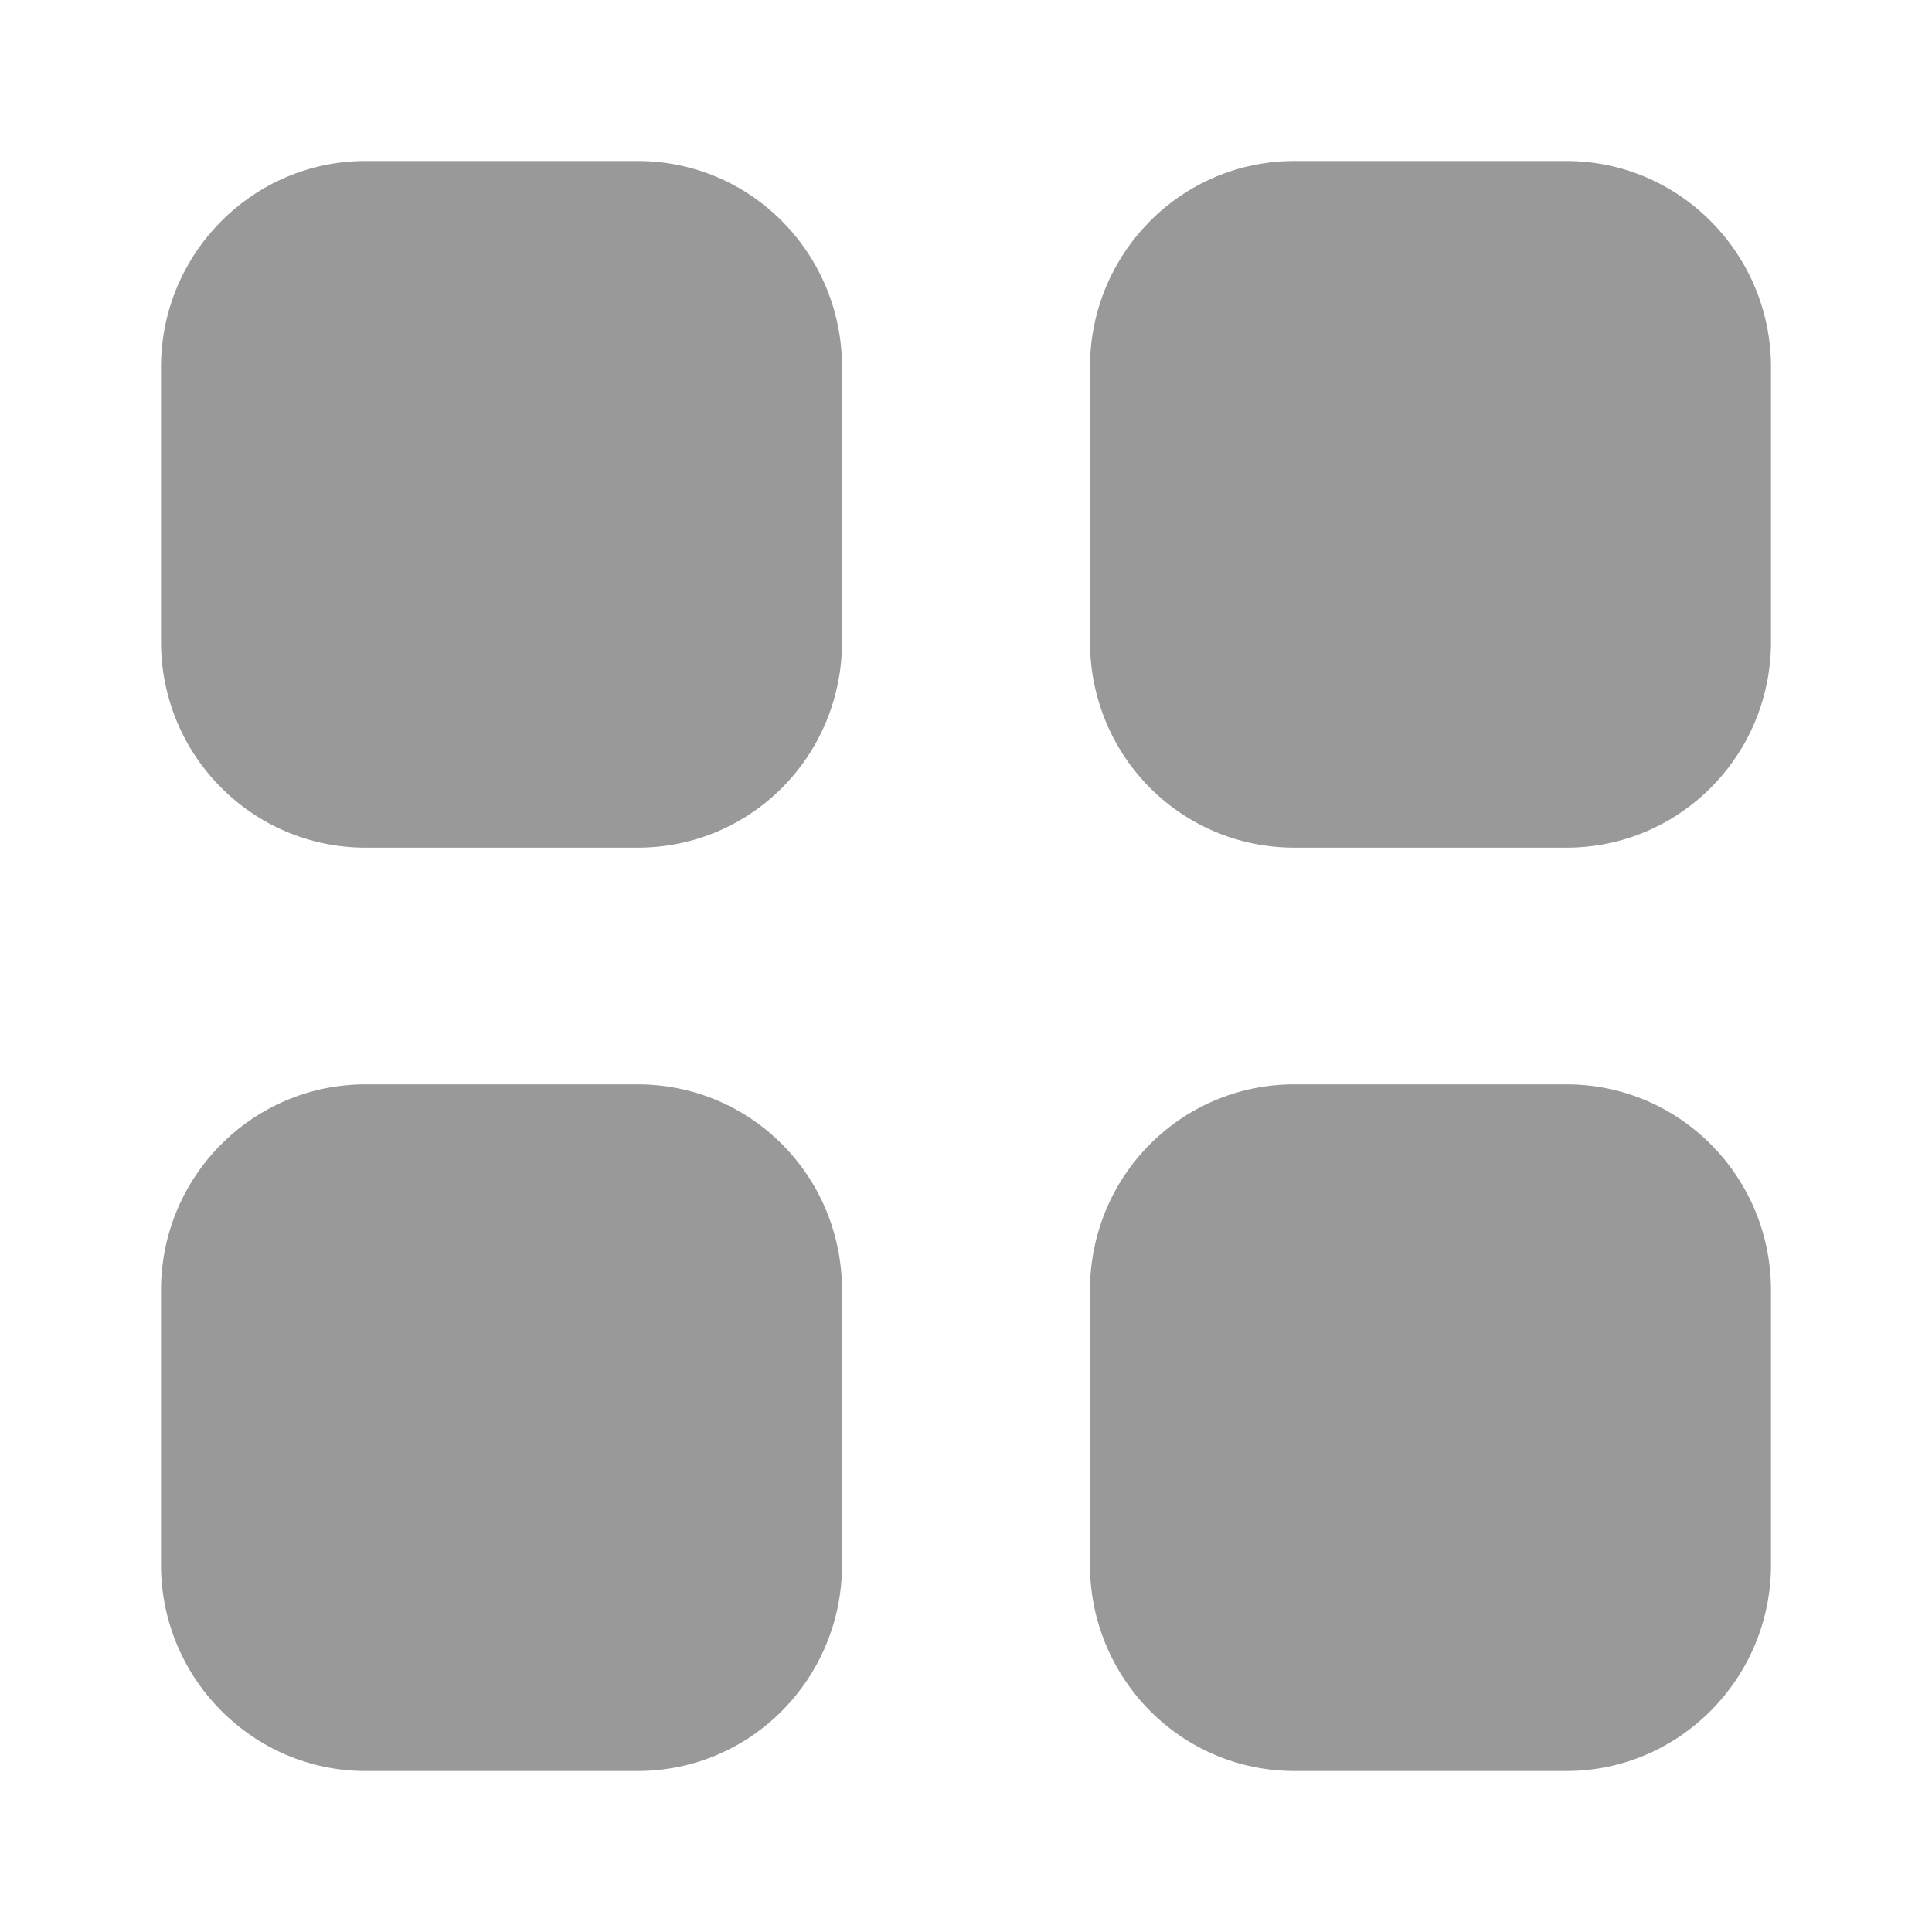
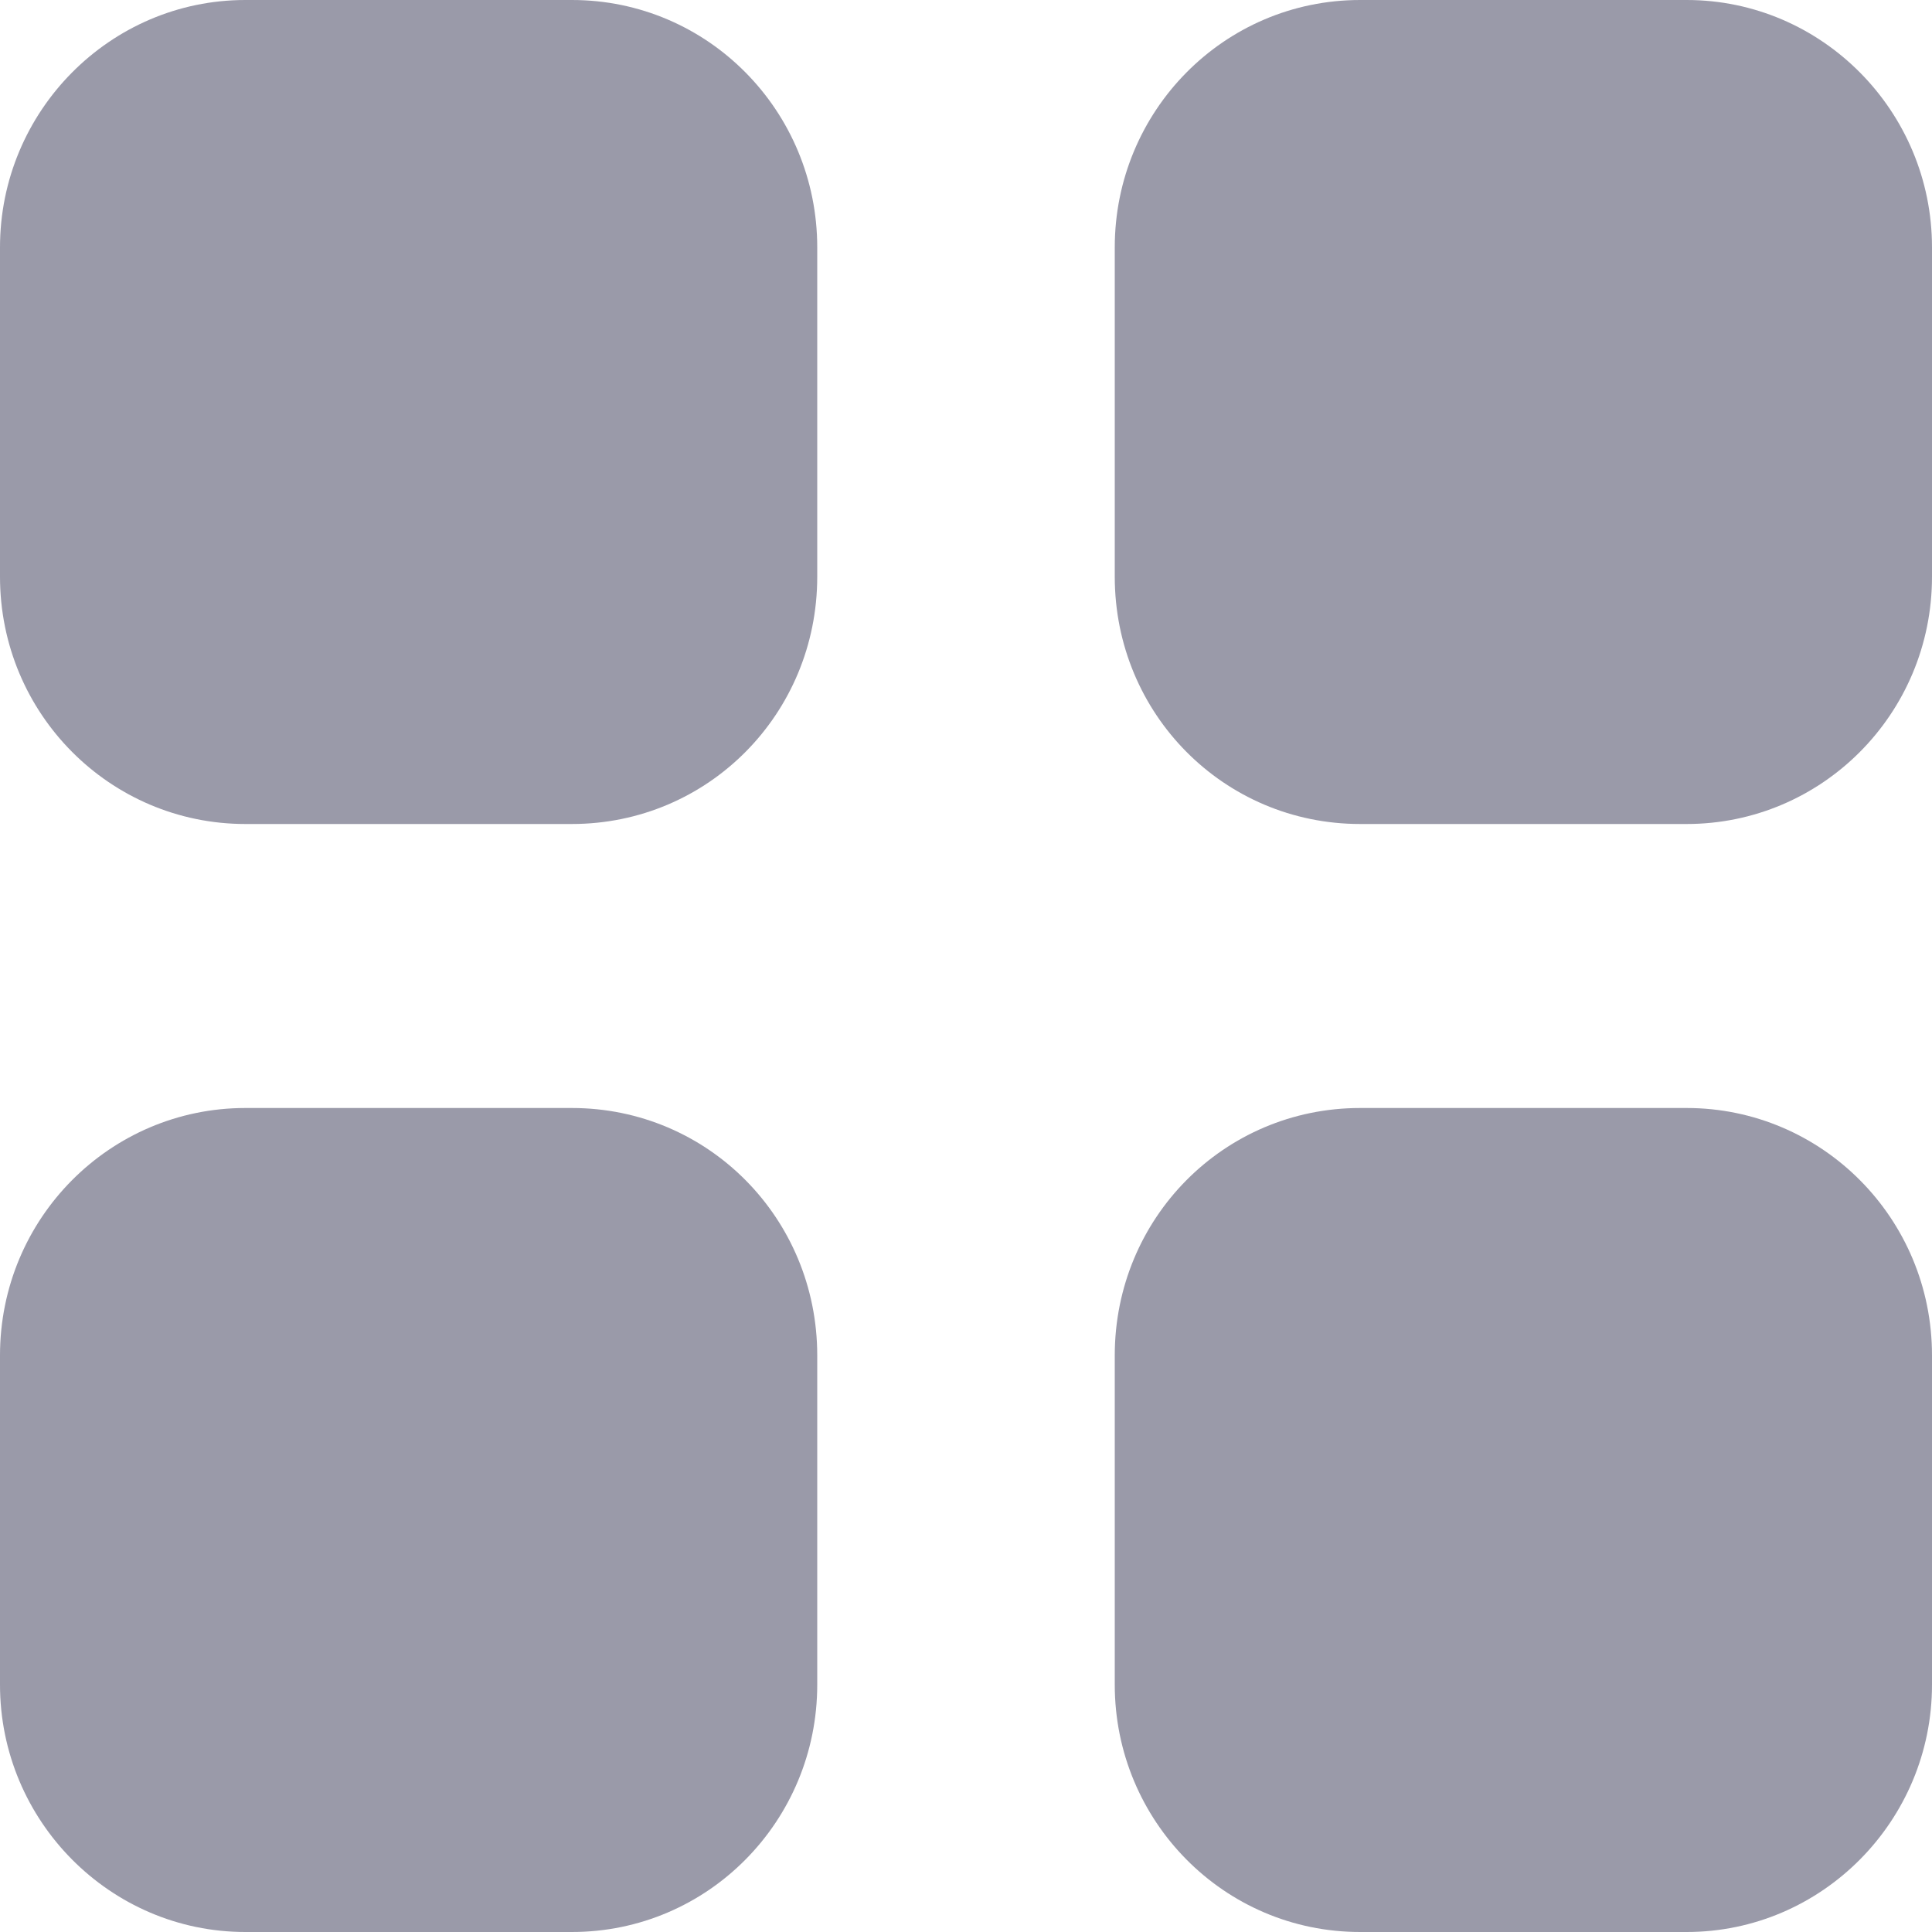
- <svg xmlns="http://www.w3.org/2000/svg" width="24" height="24" viewBox="0 0 24 24" fill="none">
+ <svg xmlns="http://www.w3.org/2000/svg" width="20" height="20" viewBox="0 0 20 20" fill="none">
  <g opacity="0.4">
-     <path d="M7.92 13.47C9.33 13.47 10.46 14.611 10.46 16.03V19.439C10.46 20.849 9.33 22 7.92 22H4.54C3.14 22 2 20.849 2 19.439V16.03C2 14.611 3.14 13.47 4.54 13.47H7.92ZM19.46 13.47C20.86 13.47 22 14.611 22 16.03V19.439C22 20.849 20.86 22 19.46 22H16.08C14.67 22 13.54 20.849 13.54 19.439V16.03C13.54 14.611 14.67 13.47 16.08 13.47H19.46ZM7.92 2C9.33 2 10.46 3.15 10.46 4.561V7.97C10.46 9.39 9.33 10.53 7.92 10.53H4.54C3.14 10.53 2 9.39 2 7.97V4.561C2 3.15 3.14 2 4.54 2H7.92ZM19.46 2C20.86 2 22 3.15 22 4.561V7.97C22 9.39 20.86 10.53 19.46 10.53H16.08C14.67 10.53 13.54 9.39 13.54 7.97V4.561C13.54 3.15 14.67 2 16.08 2H19.46Z" fill="black" />
+     <path fill-rule="evenodd" clip-rule="evenodd" d="M2.54 0H5.92C7.33 0 8.46 1.15 8.46 2.561V5.97C8.46 7.39 7.33 8.53 5.92 8.53H2.54C1.14 8.53 0 7.39 0 5.97V2.561C0 1.15 1.14 0 2.54 0ZM2.54 11.47H5.92C7.33 11.47 8.46 12.611 8.46 14.031V17.44C8.46 18.85 7.33 20 5.92 20H2.54C1.14 20 0 18.85 0 17.44V14.031C0 12.611 1.14 11.47 2.54 11.47ZM17.46 0H14.08C12.67 0 11.54 1.15 11.54 2.561V5.97C11.54 7.39 12.67 8.53 14.08 8.53H17.46C18.86 8.53 20 7.39 20 5.97V2.561C20 1.15 18.86 0 17.46 0ZM14.08 11.47H17.46C18.86 11.47 20 12.611 20 14.031V17.44C20 18.85 18.86 20 17.46 20H14.08C12.67 20 11.54 18.85 11.54 17.44V14.031C11.54 12.611 12.67 11.47 14.08 11.47Z" fill="#030229" />
  </g>
</svg>
